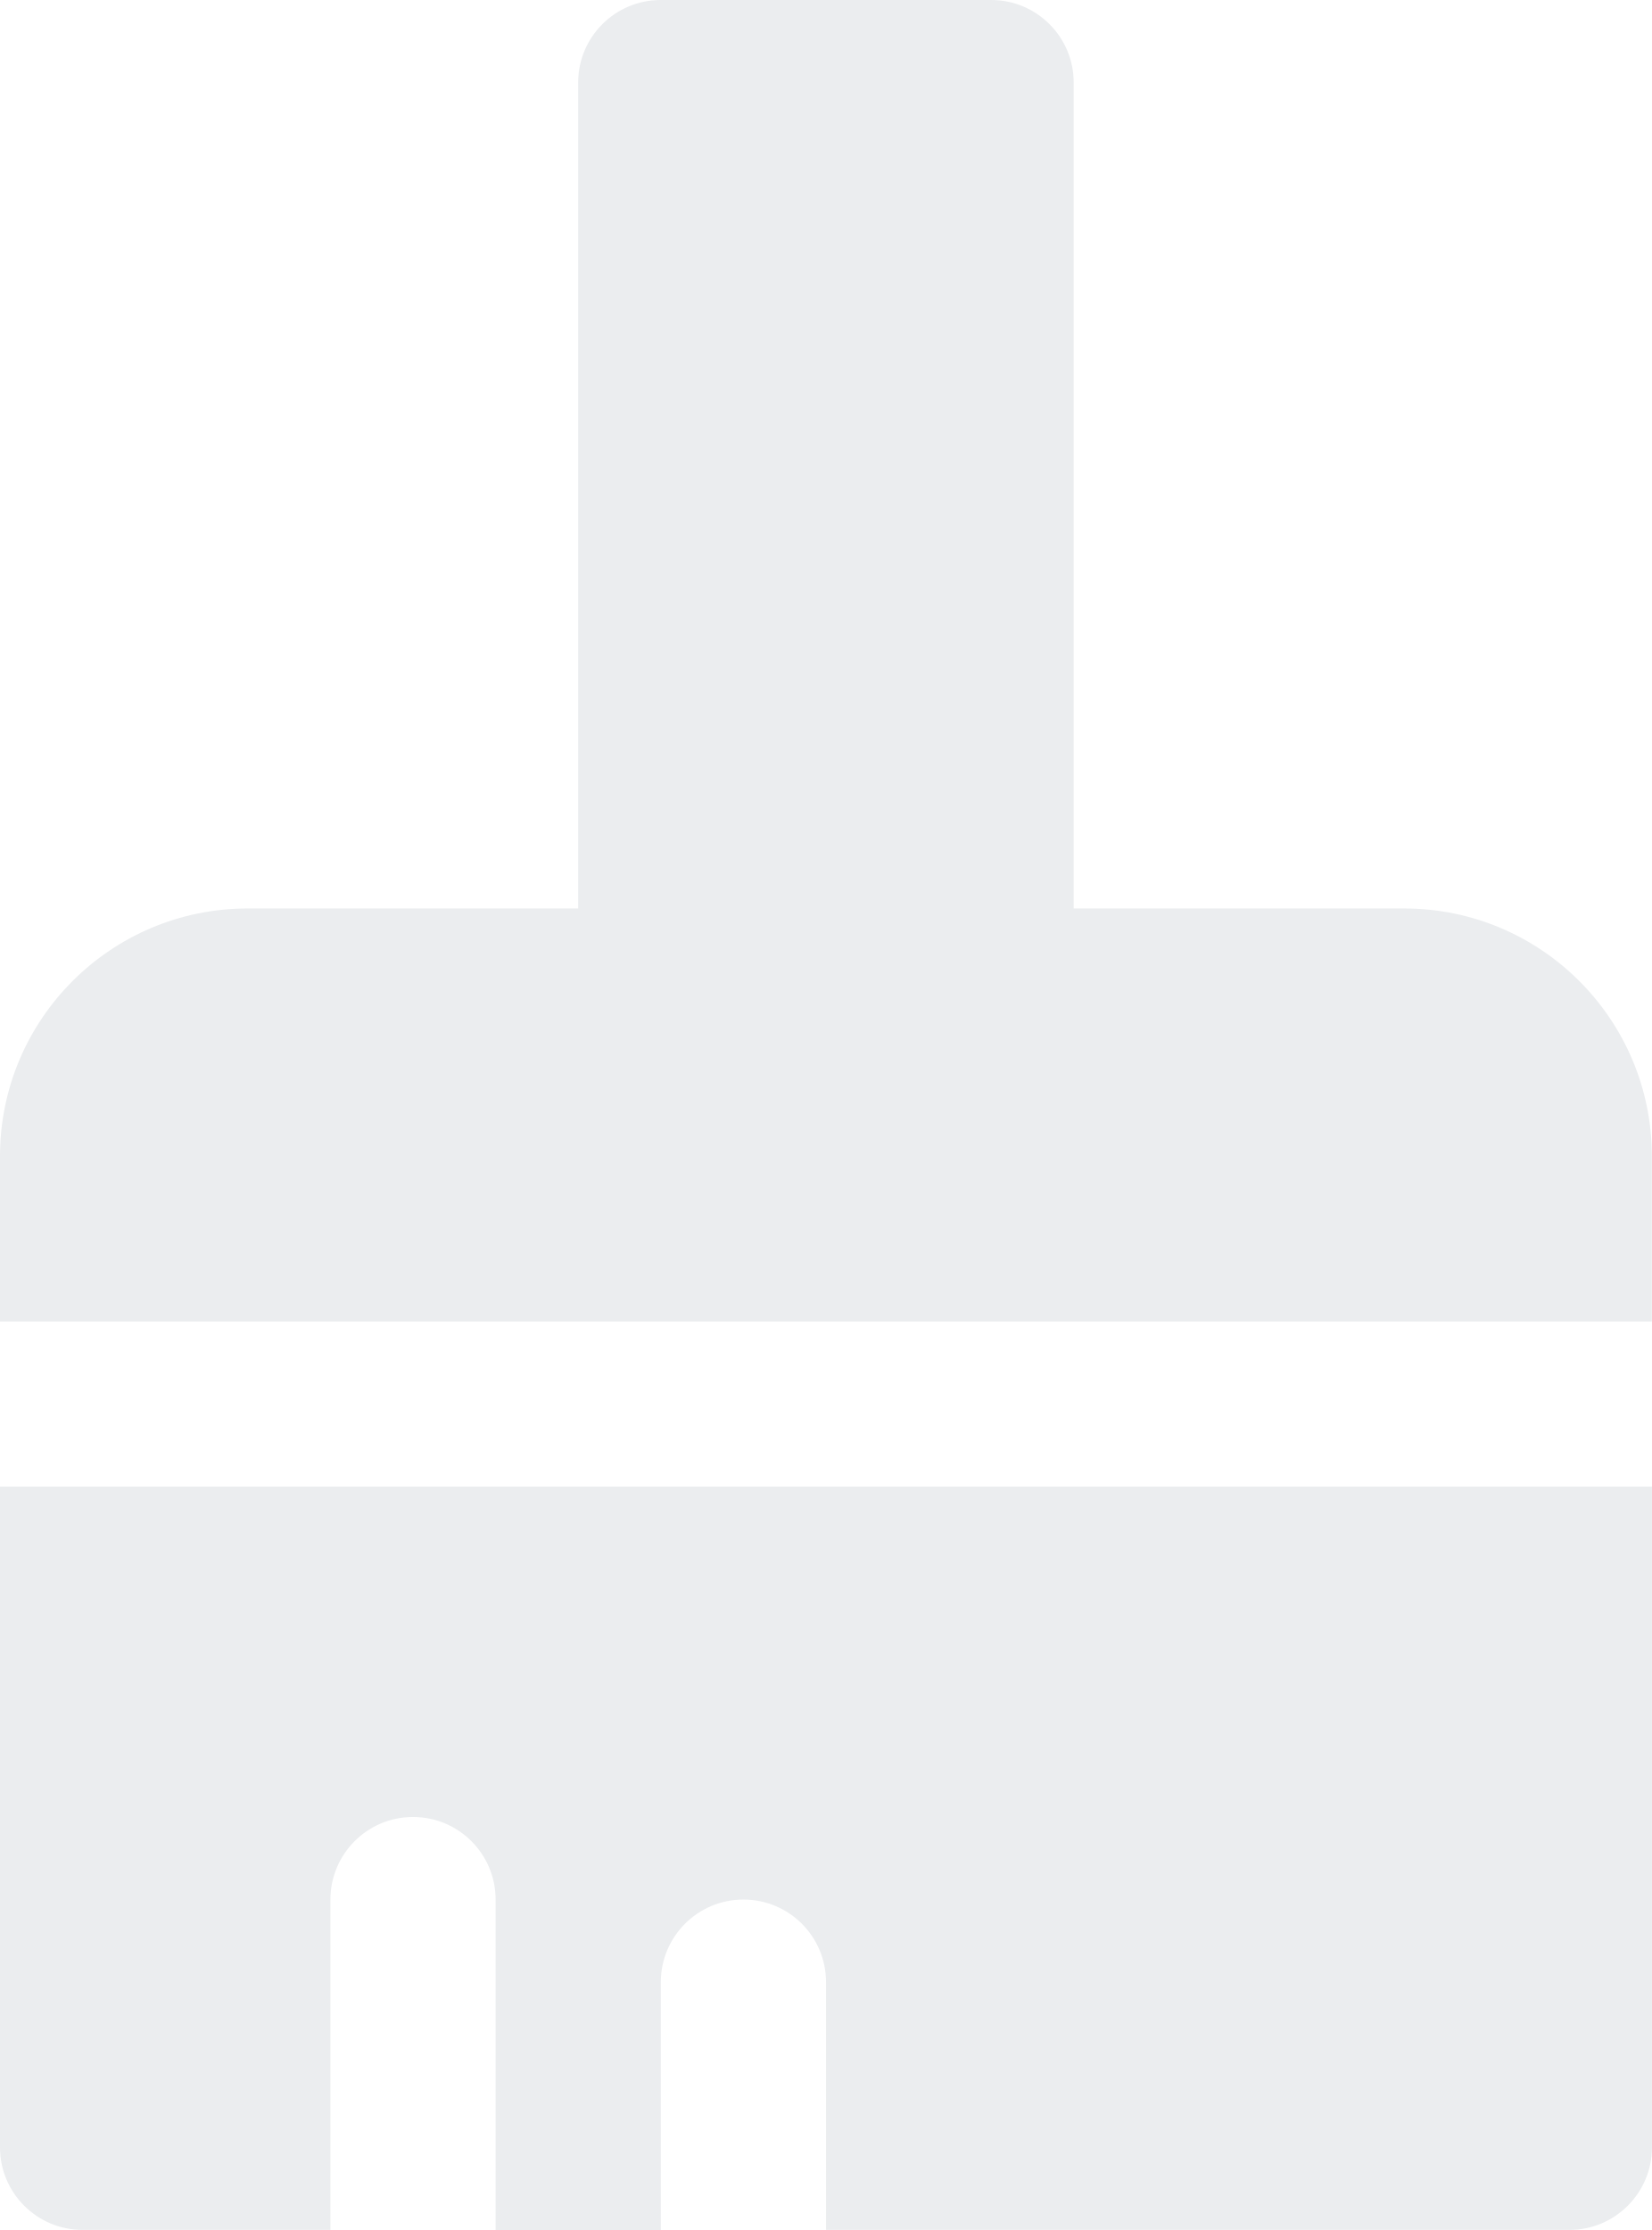
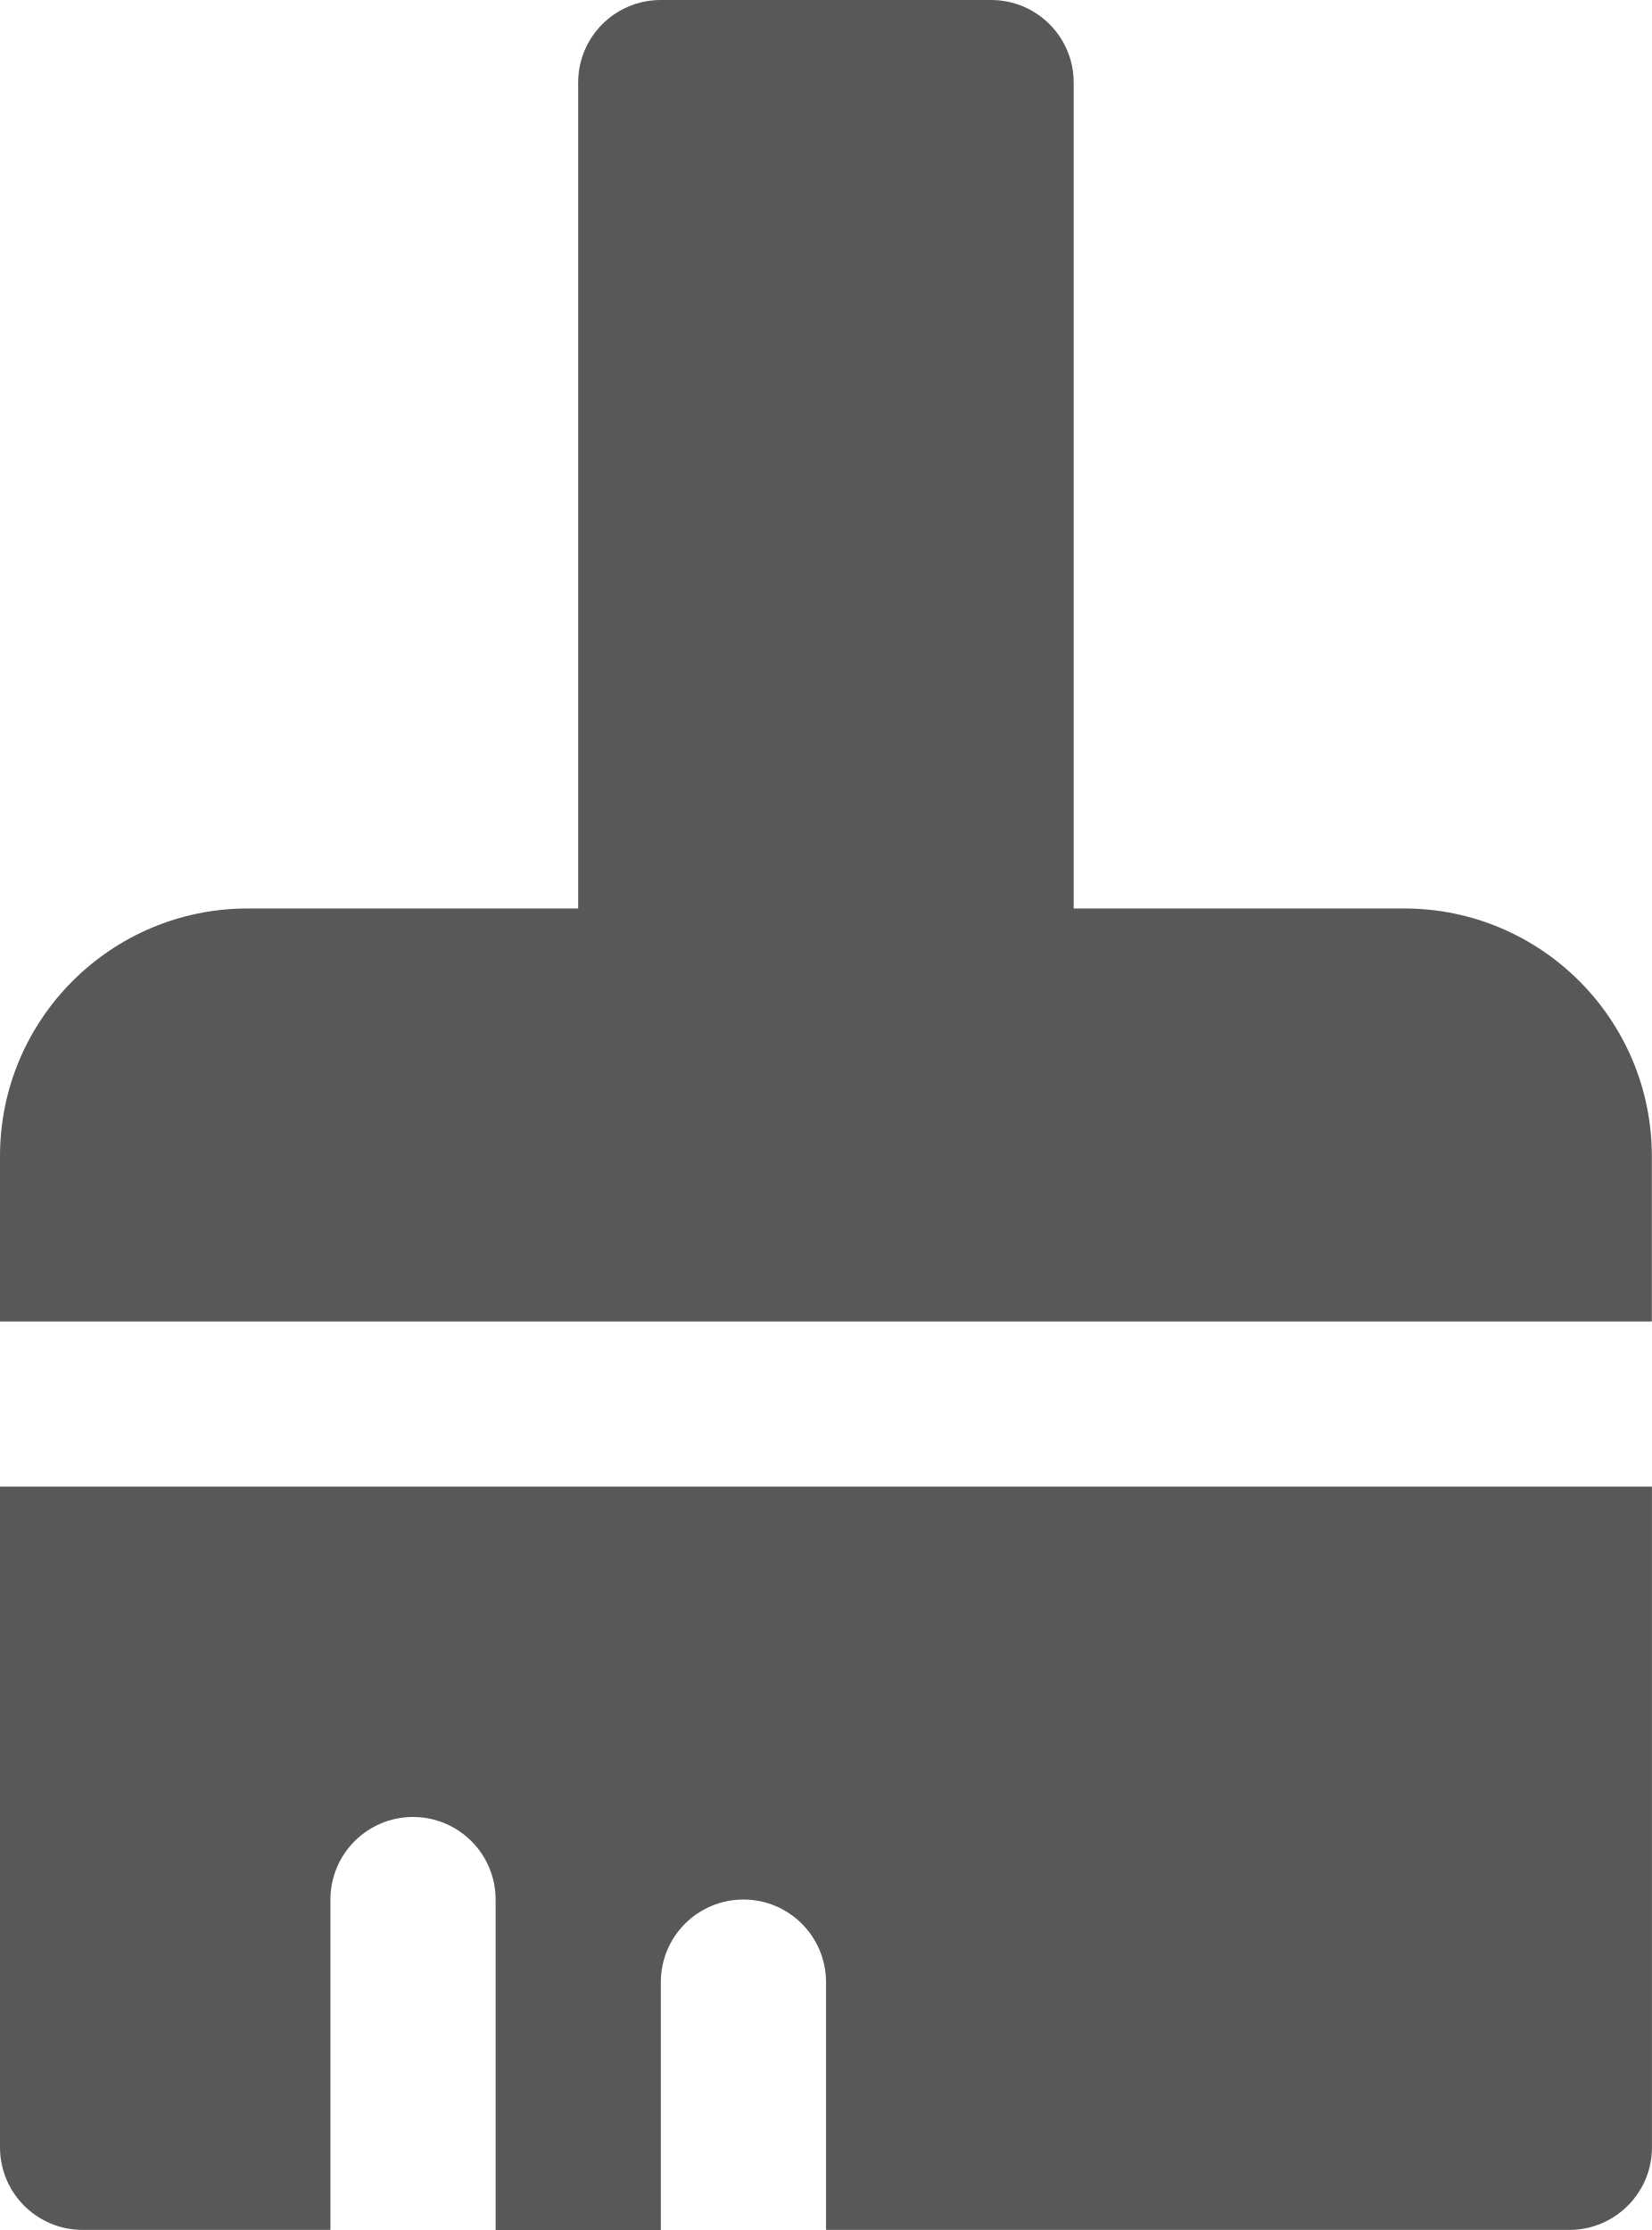
<svg xmlns="http://www.w3.org/2000/svg" id="brush" width="16.308" height="22.016" viewBox="0 0 16.308 22.016">
-   <path id="Path_3390" data-name="Path 3390" d="M19.862,10.969H16.6V2.815A.815.815,0,0,0,15.785,2H12.523a.815.815,0,0,0-.815.815v8.154H8.446A2.446,2.446,0,0,0,6,13.416v1.631H22.308V13.416A2.446,2.446,0,0,0,19.862,10.969Z" transform="translate(-6 -2)" fill="#ebedef" />
-   <path id="Path_3391" data-name="Path 3391" d="M6,26.523a.815.815,0,0,0,.815.815H9.262V24.077a.815.815,0,1,1,1.631,0v3.262h1.631V24.892a.815.815,0,0,1,1.631,0v2.446h7.339a.815.815,0,0,0,.815-.815V20H6Z" transform="translate(-6 -5.323)" fill="#ebedef" />
+   <path id="Path_3390" data-name="Path 3390" d="M19.862,10.969H16.6V2.815A.815.815,0,0,0,15.785,2H12.523a.815.815,0,0,0-.815.815v8.154H8.446A2.446,2.446,0,0,0,6,13.416v1.631H22.308V13.416A2.446,2.446,0,0,0,19.862,10.969Z" transform="translate(-6 -2)" fill="#585858" />
+   <path id="Path_3391" data-name="Path 3391" d="M6,26.523a.815.815,0,0,0,.815.815H9.262V24.077a.815.815,0,1,1,1.631,0v3.262h1.631V24.892a.815.815,0,0,1,1.631,0v2.446h7.339a.815.815,0,0,0,.815-.815V20H6Z" transform="translate(-6 -5.323)" fill="#585858" />
</svg>
